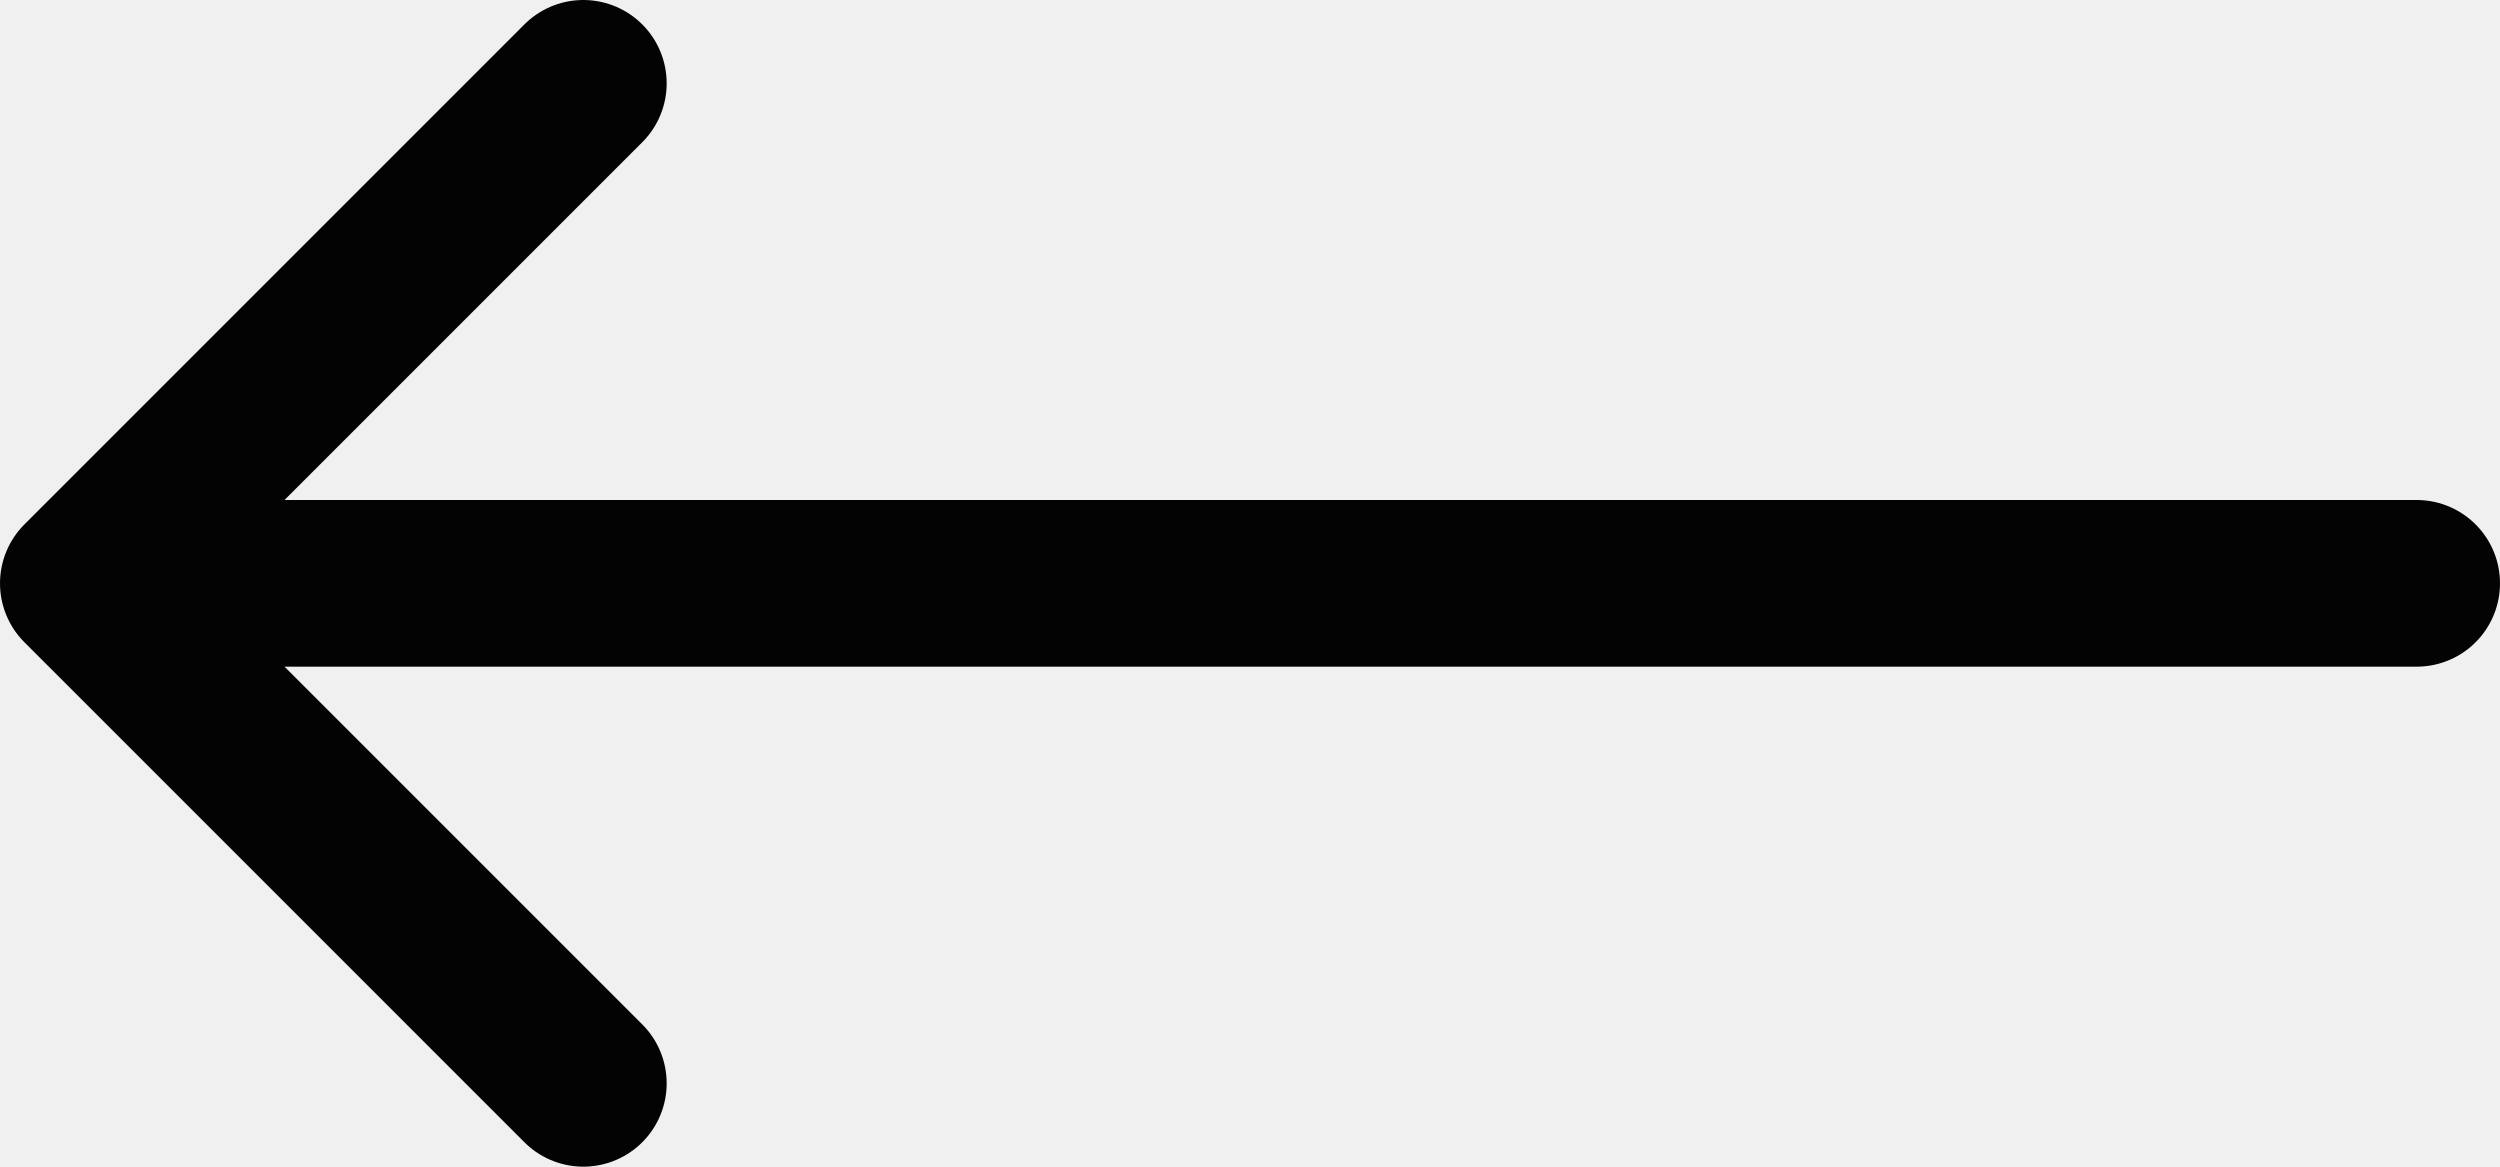
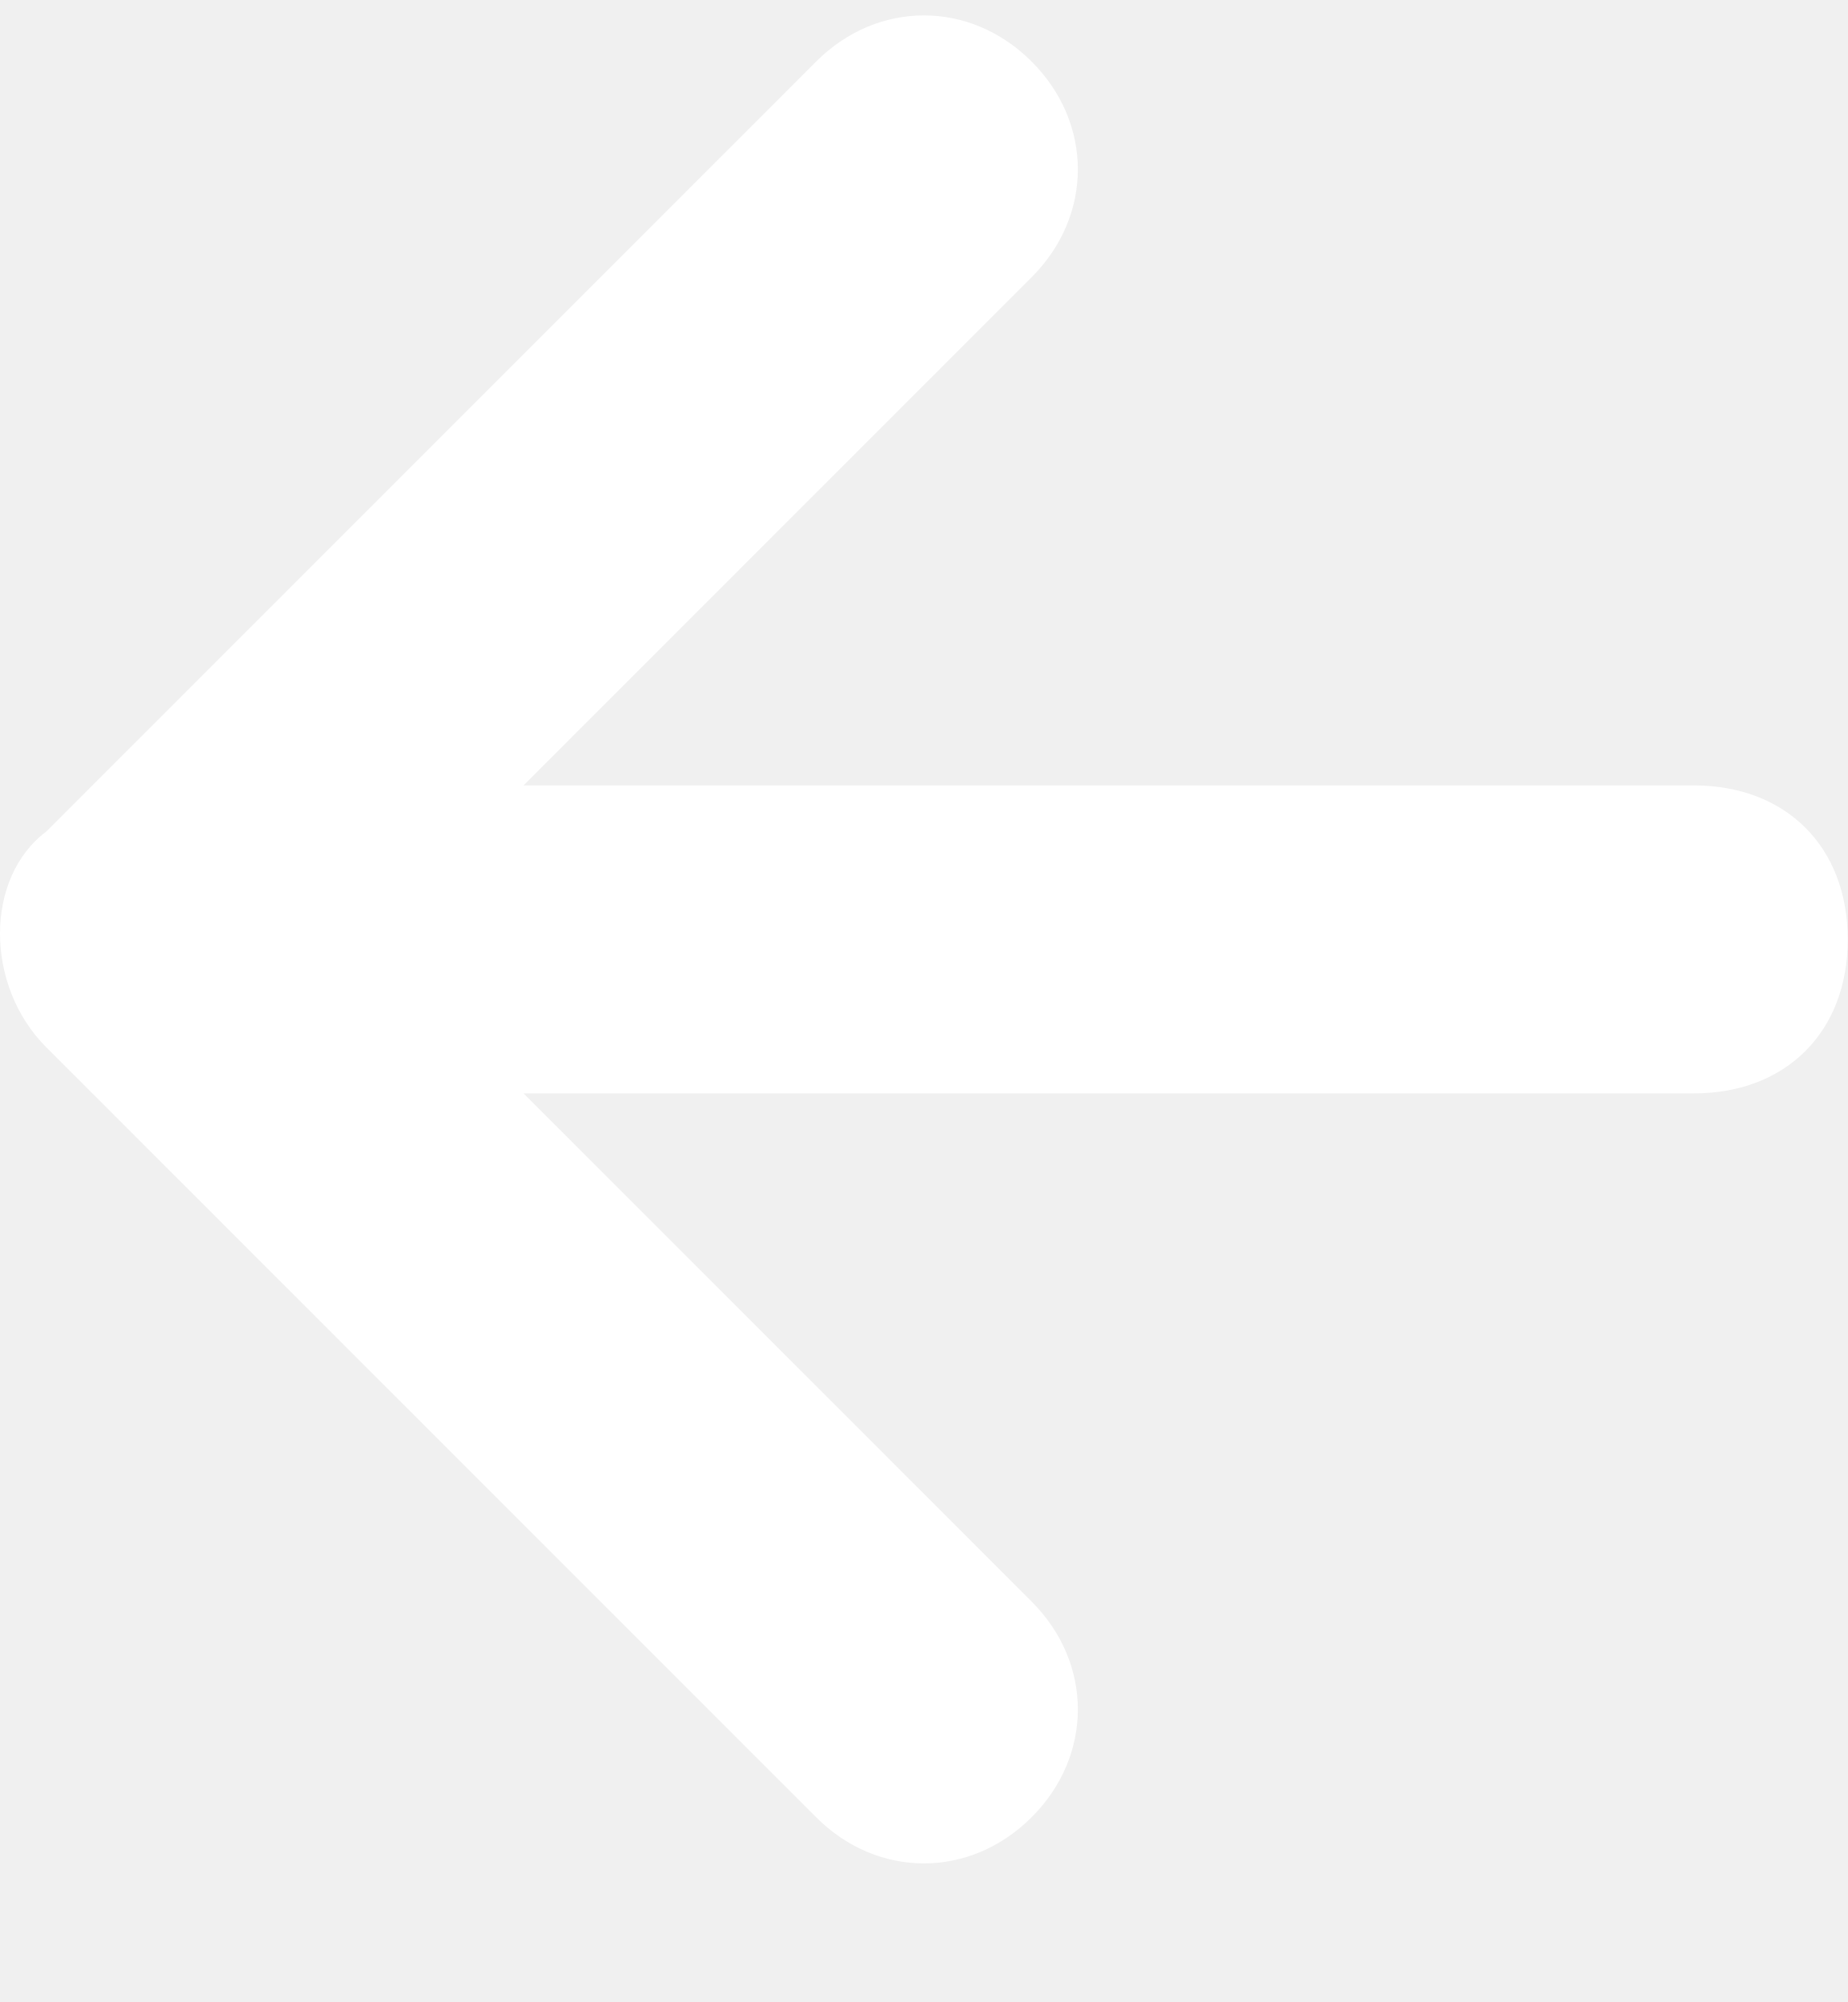
- <svg xmlns="http://www.w3.org/2000/svg" width="30" height="14" viewBox="0 0 30 14" fill="none">
-   <path d="M29 7L1 7M1 7L7 13M1 7L7 1" stroke="#030303" stroke-width="2" stroke-linecap="round" stroke-linejoin="round" />
+ <svg xmlns="http://www.w3.org/2000/svg" width="12" height="13" viewBox="0 0 12 13" fill="none">
+   <path d="M0.3 6.8L5.3 11.8C5.7 12.2 6.3 12.2 6.7 11.8C7.1 11.4 7.1 10.8 6.7 10.4L3.4 7.1L11 7.1C11.6 7.1 12 6.7 12 6.1C12 5.5 11.6 5.1 11 5.1L3.4 5.1L6.7 1.8C7.1 1.4 7.1 0.8 6.7 0.4C6.3 -0 5.7 -0 5.3 0.4L0.3 5.4C-0.1 5.7 -0.1 6.4 0.3 6.8Z" fill="white" />
</svg>
